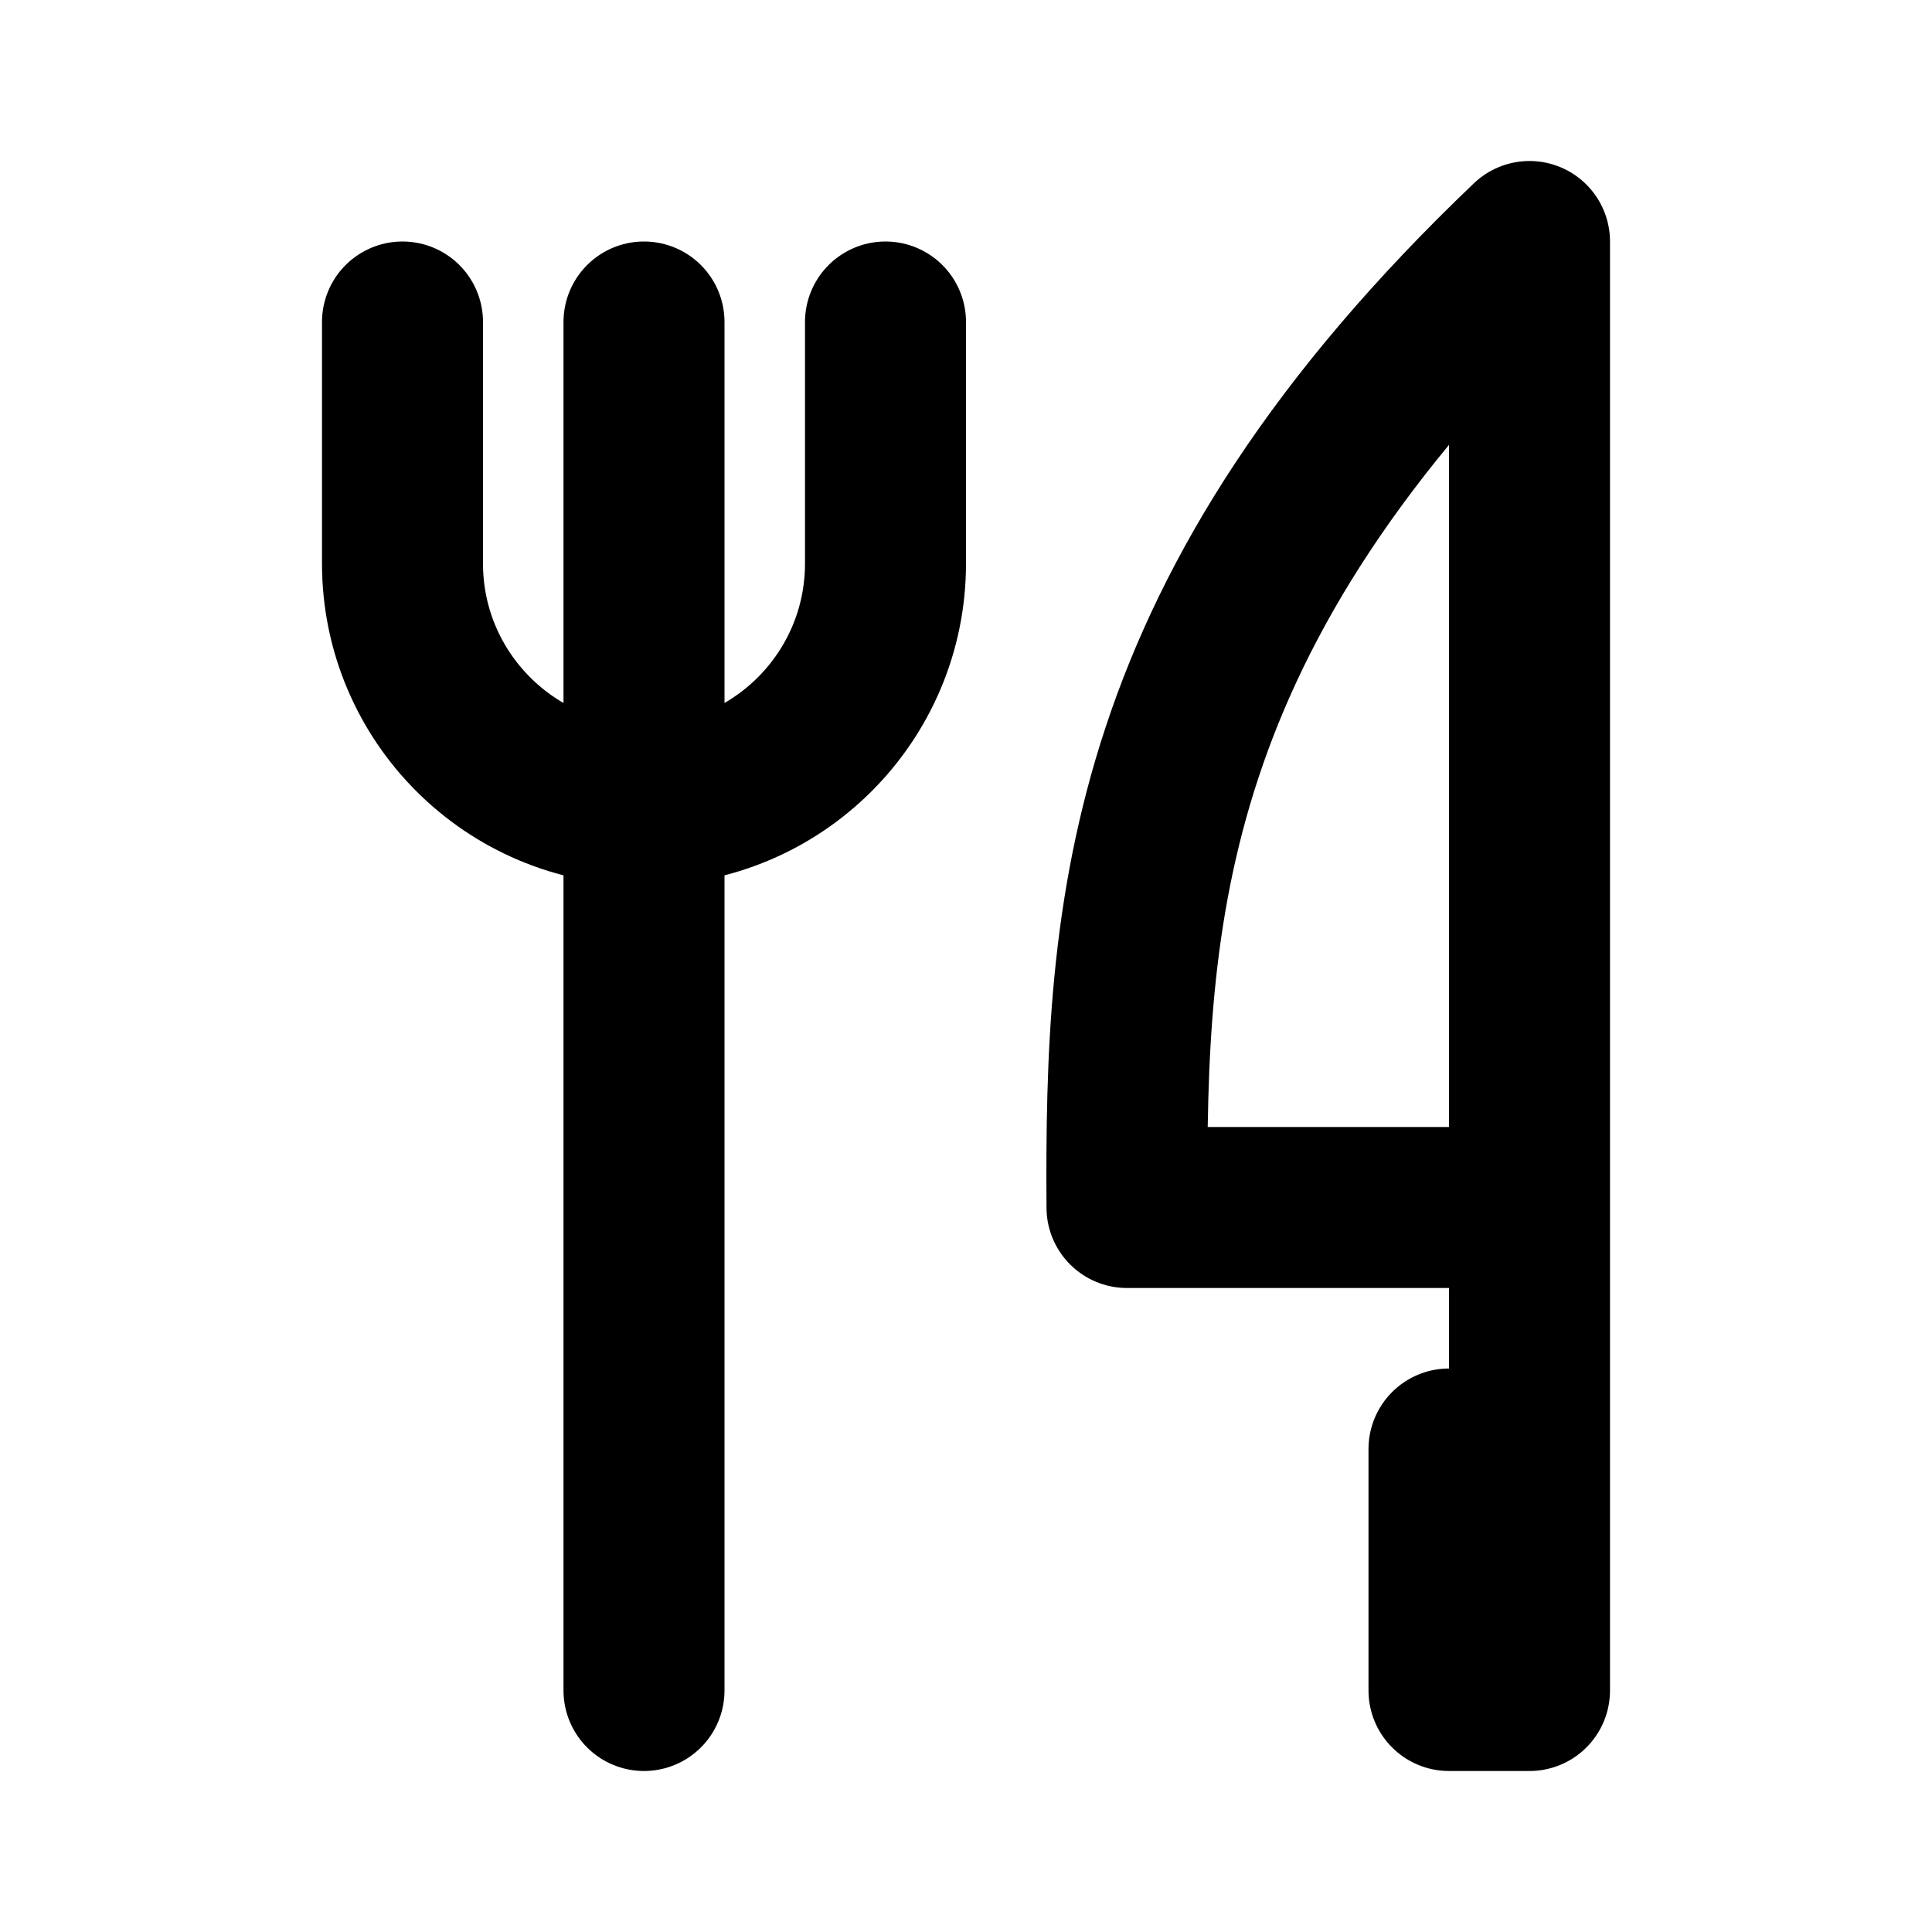
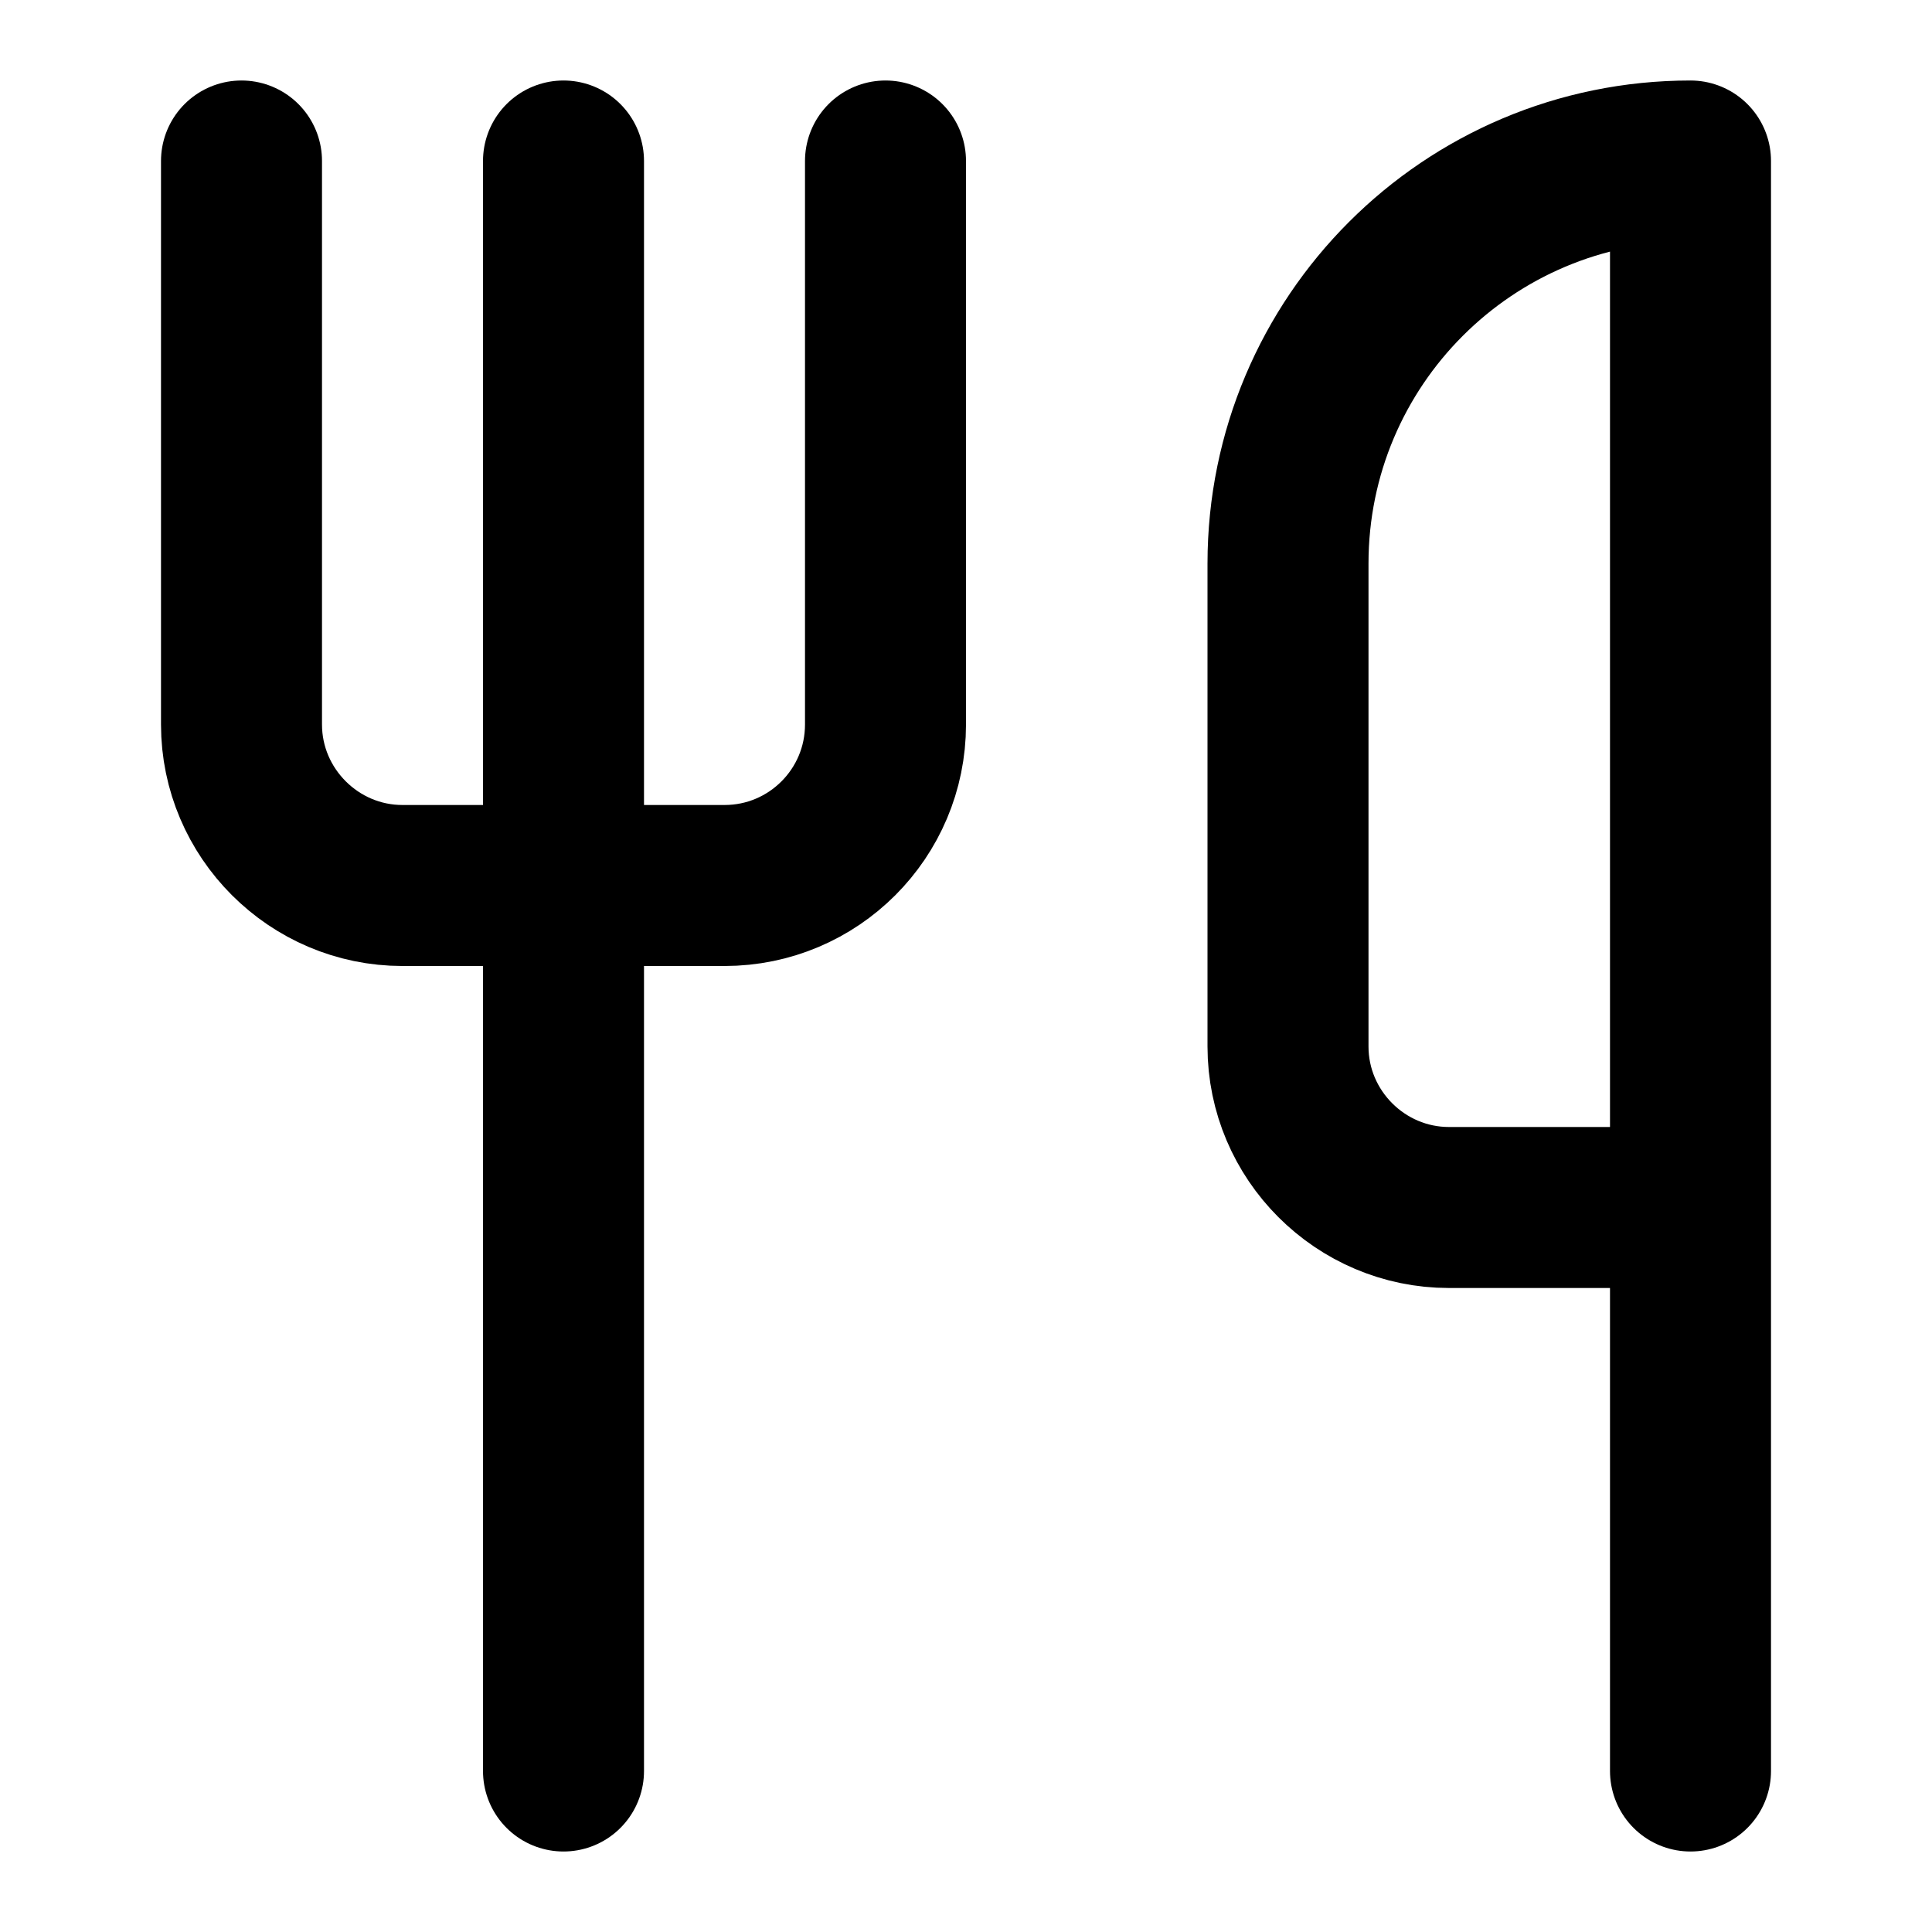
- <svg xmlns="http://www.w3.org/2000/svg" width="24" height="24" viewBox="0 0 24 24" fill="none" stroke="currentColor" stroke-width="2" stroke-linecap="round" stroke-linejoin="round" class="icon icon-tabler icons-tabler-outline icon-tabler-tools-kitchen-2">
-   <path stroke="none" d="M0 0h24v24H0z" fill="none" />
-   <path d="M19 3v12h-5c-.023 -3.681 .184 -7.406 5 -12m0 12v6h-1v-3m-10 -14v17m-3 -17v3a3 3 0 1 0 6 0v-3" />
+ <svg xmlns="http://www.w3.org/2000/svg" class="lucide lucide-utensils" width="24" height="24" viewBox="0 0 24 24" fill="none" stroke="currentColor" stroke-width="2" stroke-linecap="round" stroke-linejoin="round">
+   <path d="M3 2v7c0 1.1.9 2 2 2h4a2 2 0 0 0 2-2V2" />
+   <path d="M7 2v20" />
+   <path d="M21 15V2a5 5 0 0 0-5 5v6c0 1.1.9 2 2 2h3Zm0 0v7" />
</svg>
